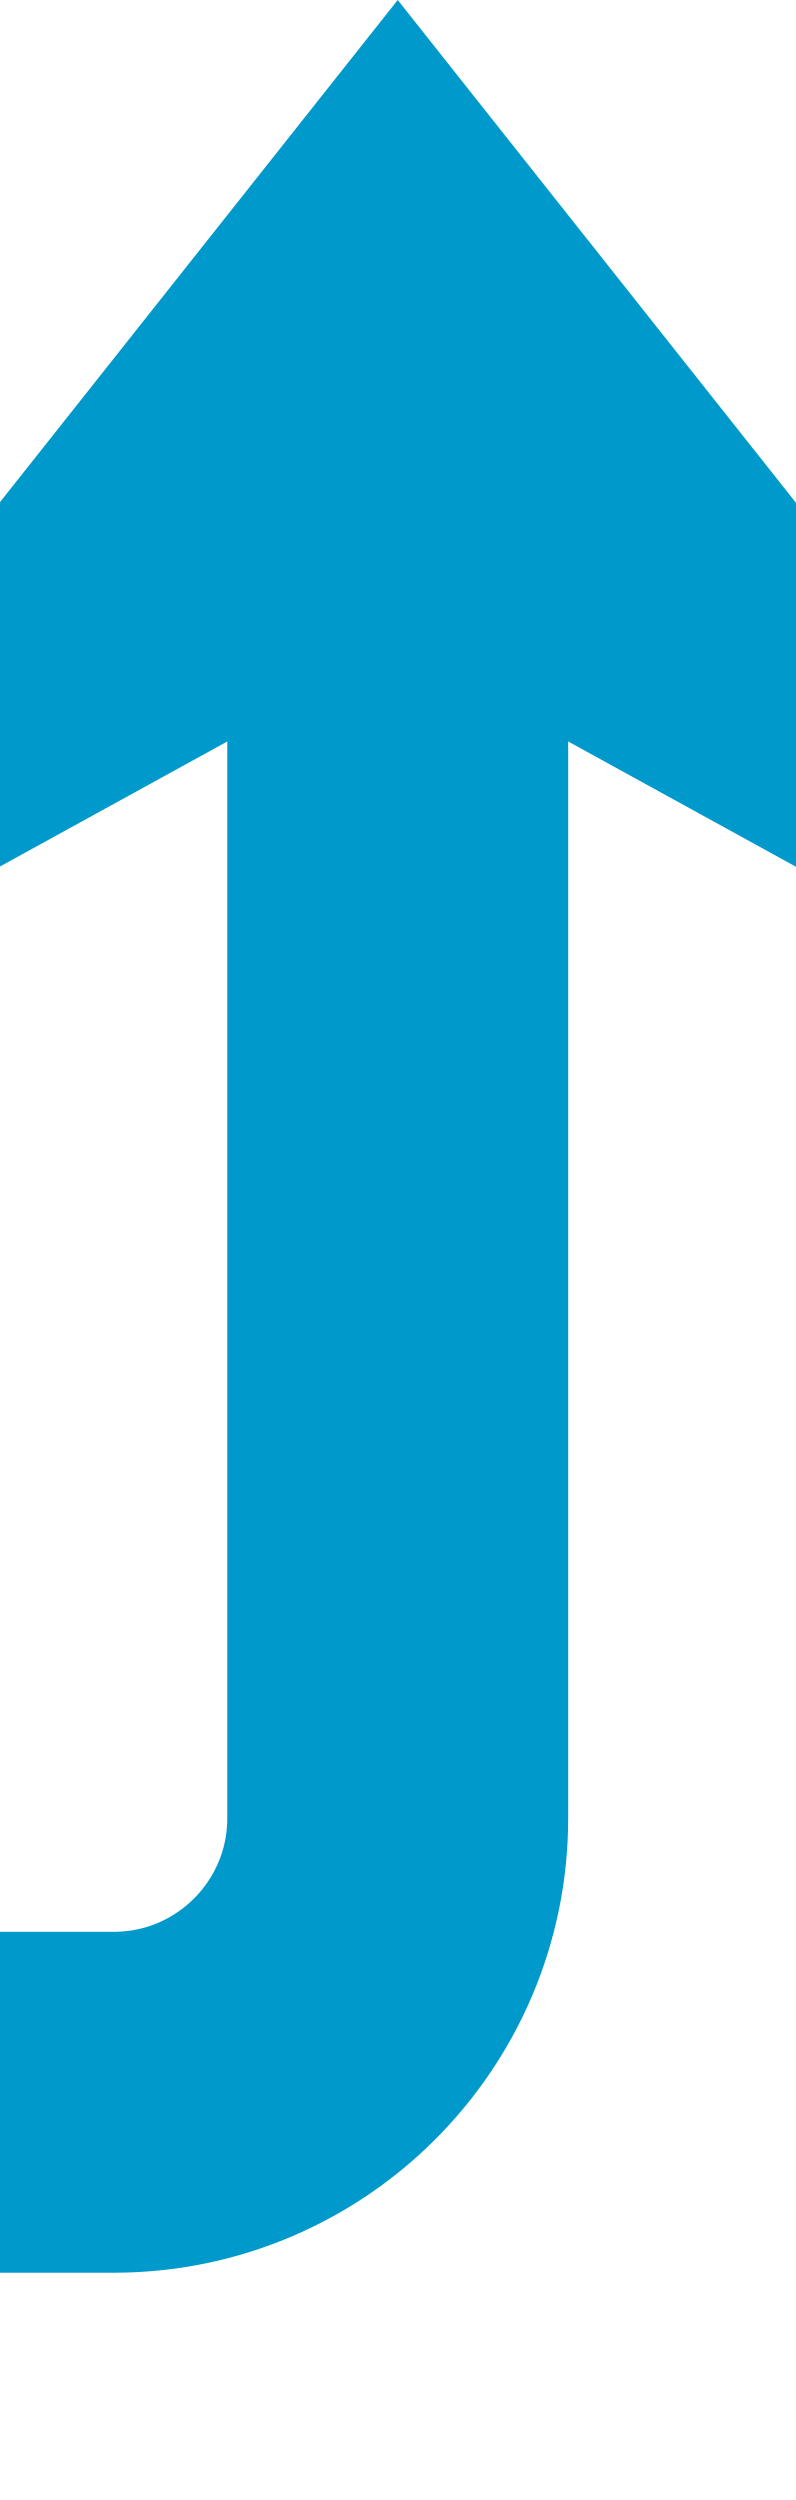
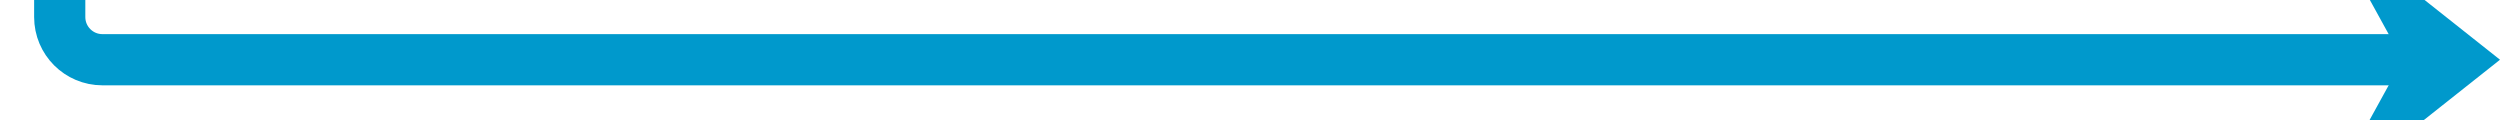
- <svg xmlns="http://www.w3.org/2000/svg" version="1.1" width="14px" height="44px" preserveAspectRatio="xMidYMin meet" viewBox="617 2878  12 44">
-   <path d="M 440 2915  L 618 2915  A 5 5 0 0 0 623 2910 L 623 2883  " stroke-width="6" stroke="#0099cc" fill="none" />
-   <path d="M 639 2898.2  L 623 2878  L 607 2898.2  L 623 2889.4  L 639 2898.2  Z " fill-rule="nonzero" fill="#0099cc" stroke="none" />
+ <svg xmlns="http://www.w3.org/2000/svg" version="1.1" width="293px" height="14px" preserveAspectRatio="xMinYMid meet" viewBox="261 527  293 12">
+   <path d="M 268 467  L 268 528  A 5 5 0 0 0 273 533 L 549 533  " stroke-width="6" stroke="#0099cc" fill="none" />
+   <path d="M 533.8 549  L 554 533  L 533.8 517  L 542.6 533  L 533.8 549  Z " fill-rule="nonzero" fill="#0099cc" stroke="none" />
</svg>
